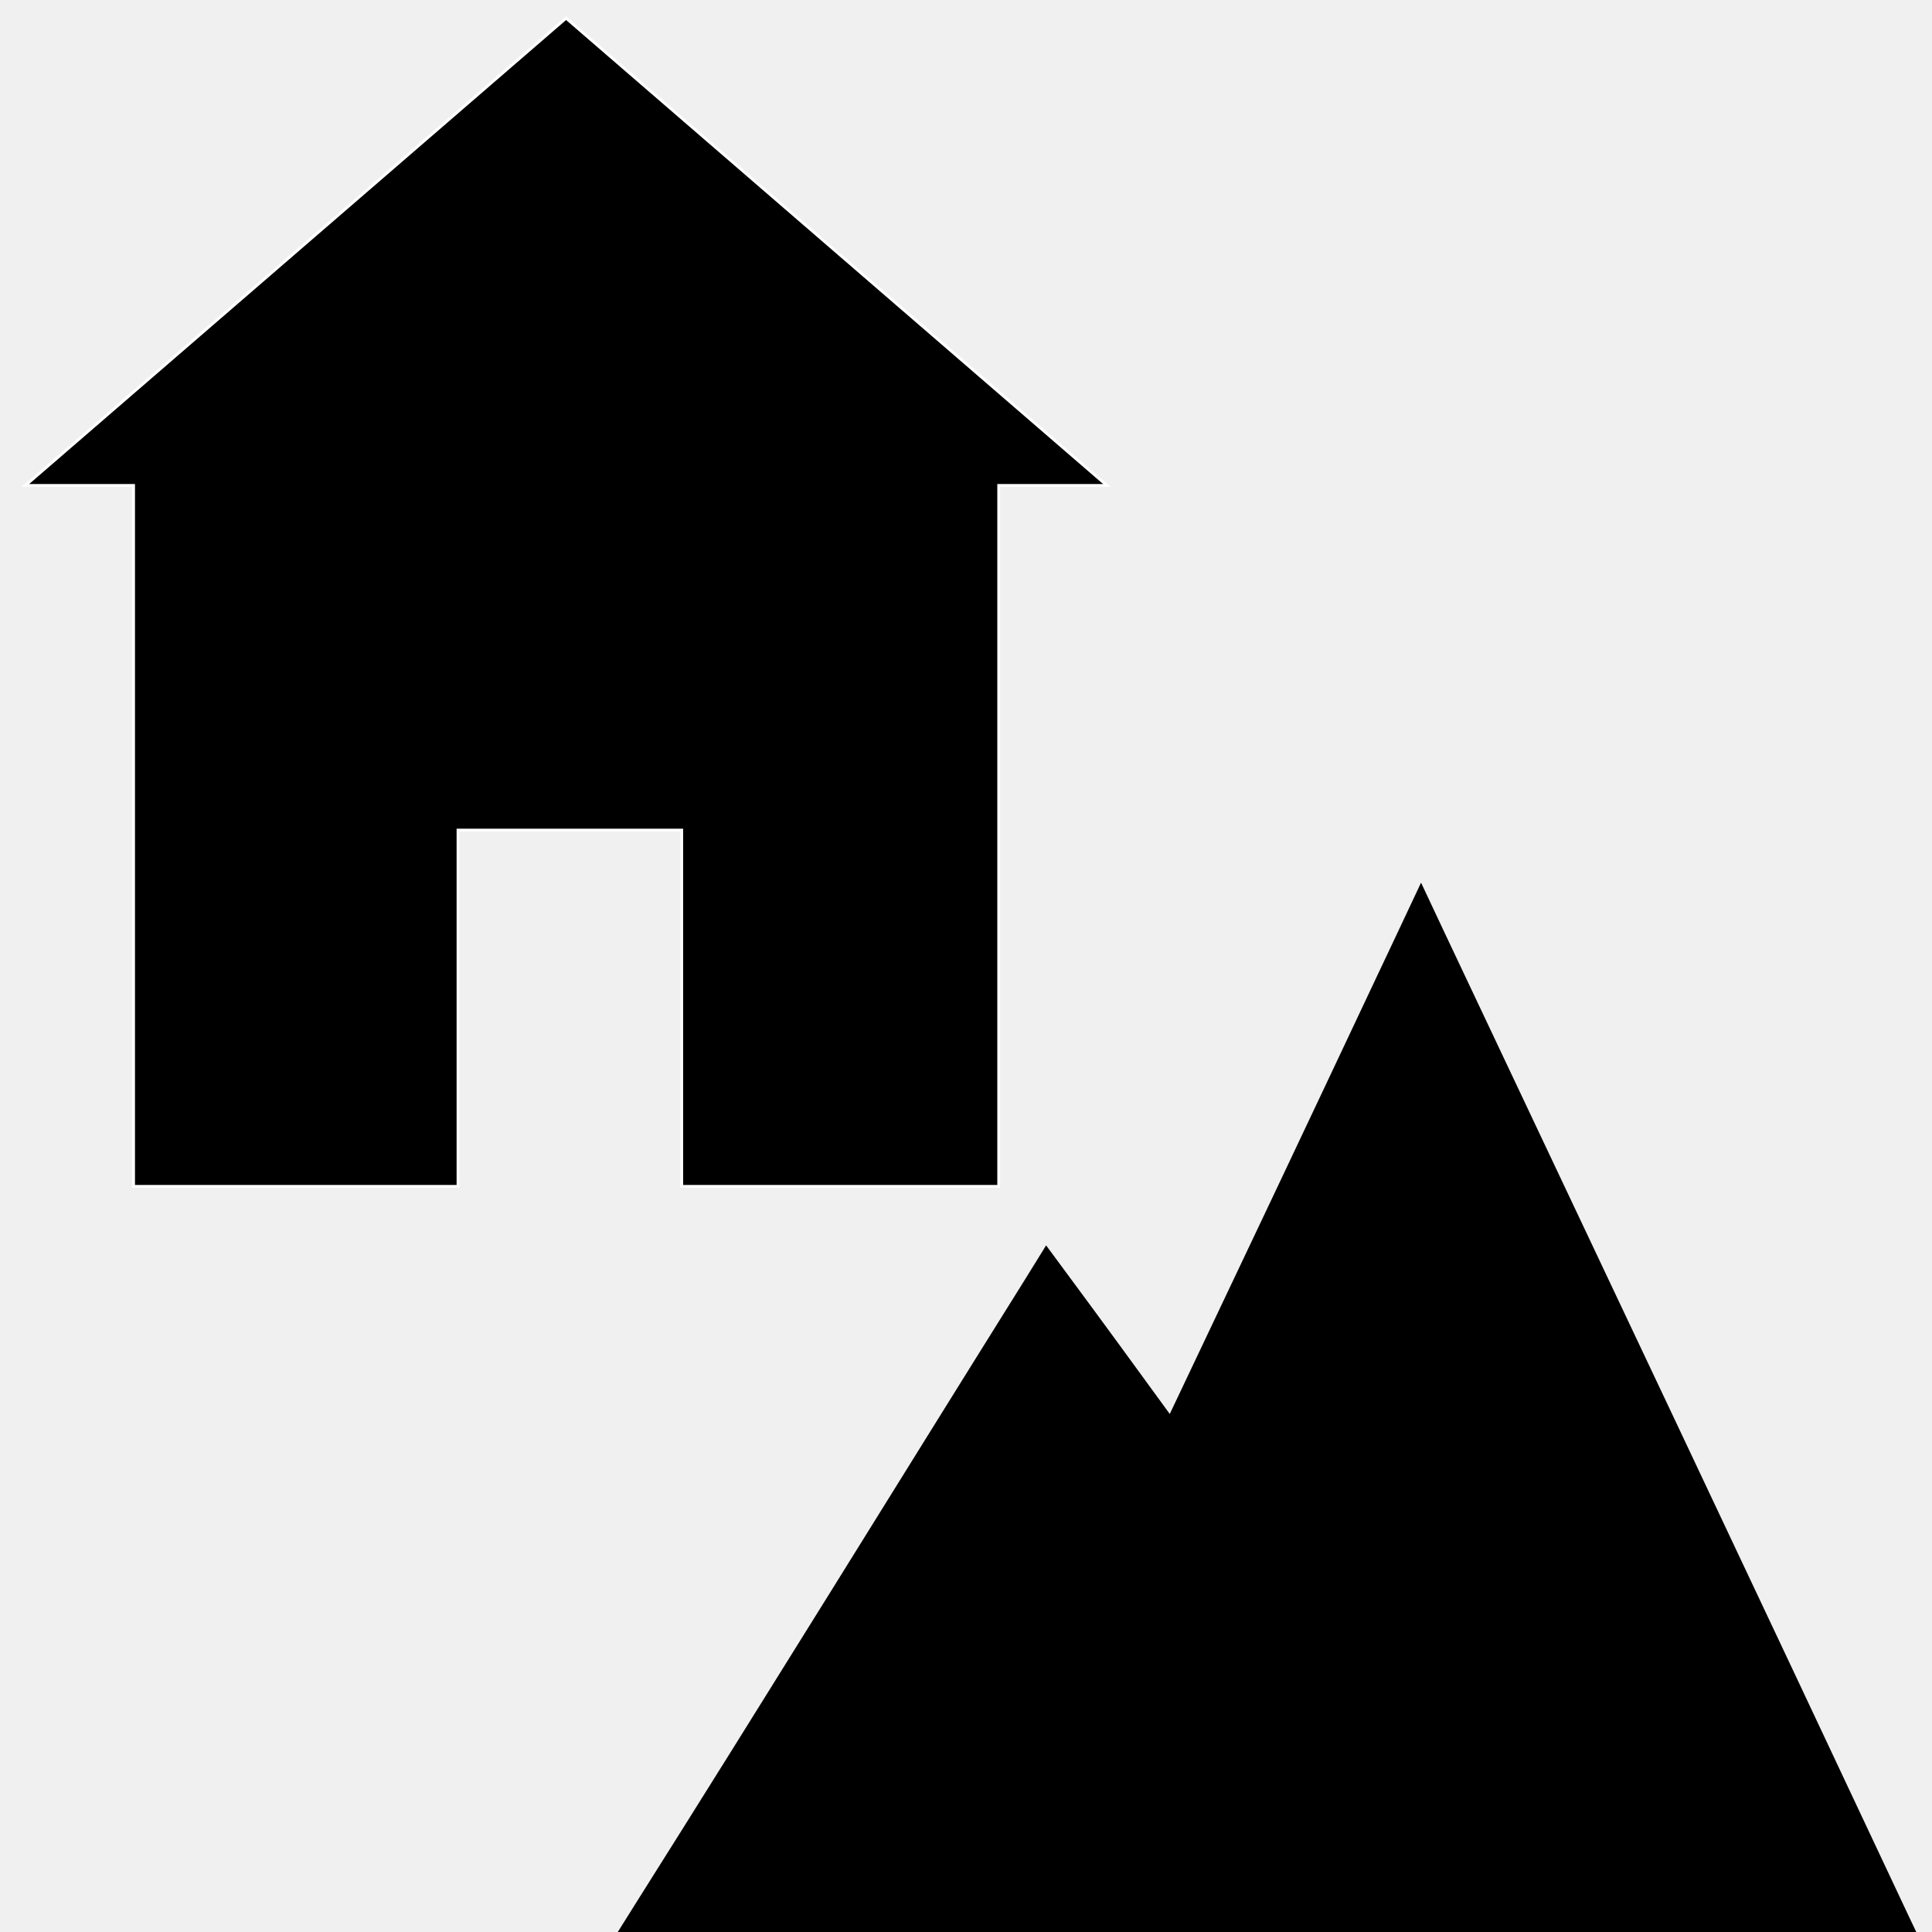
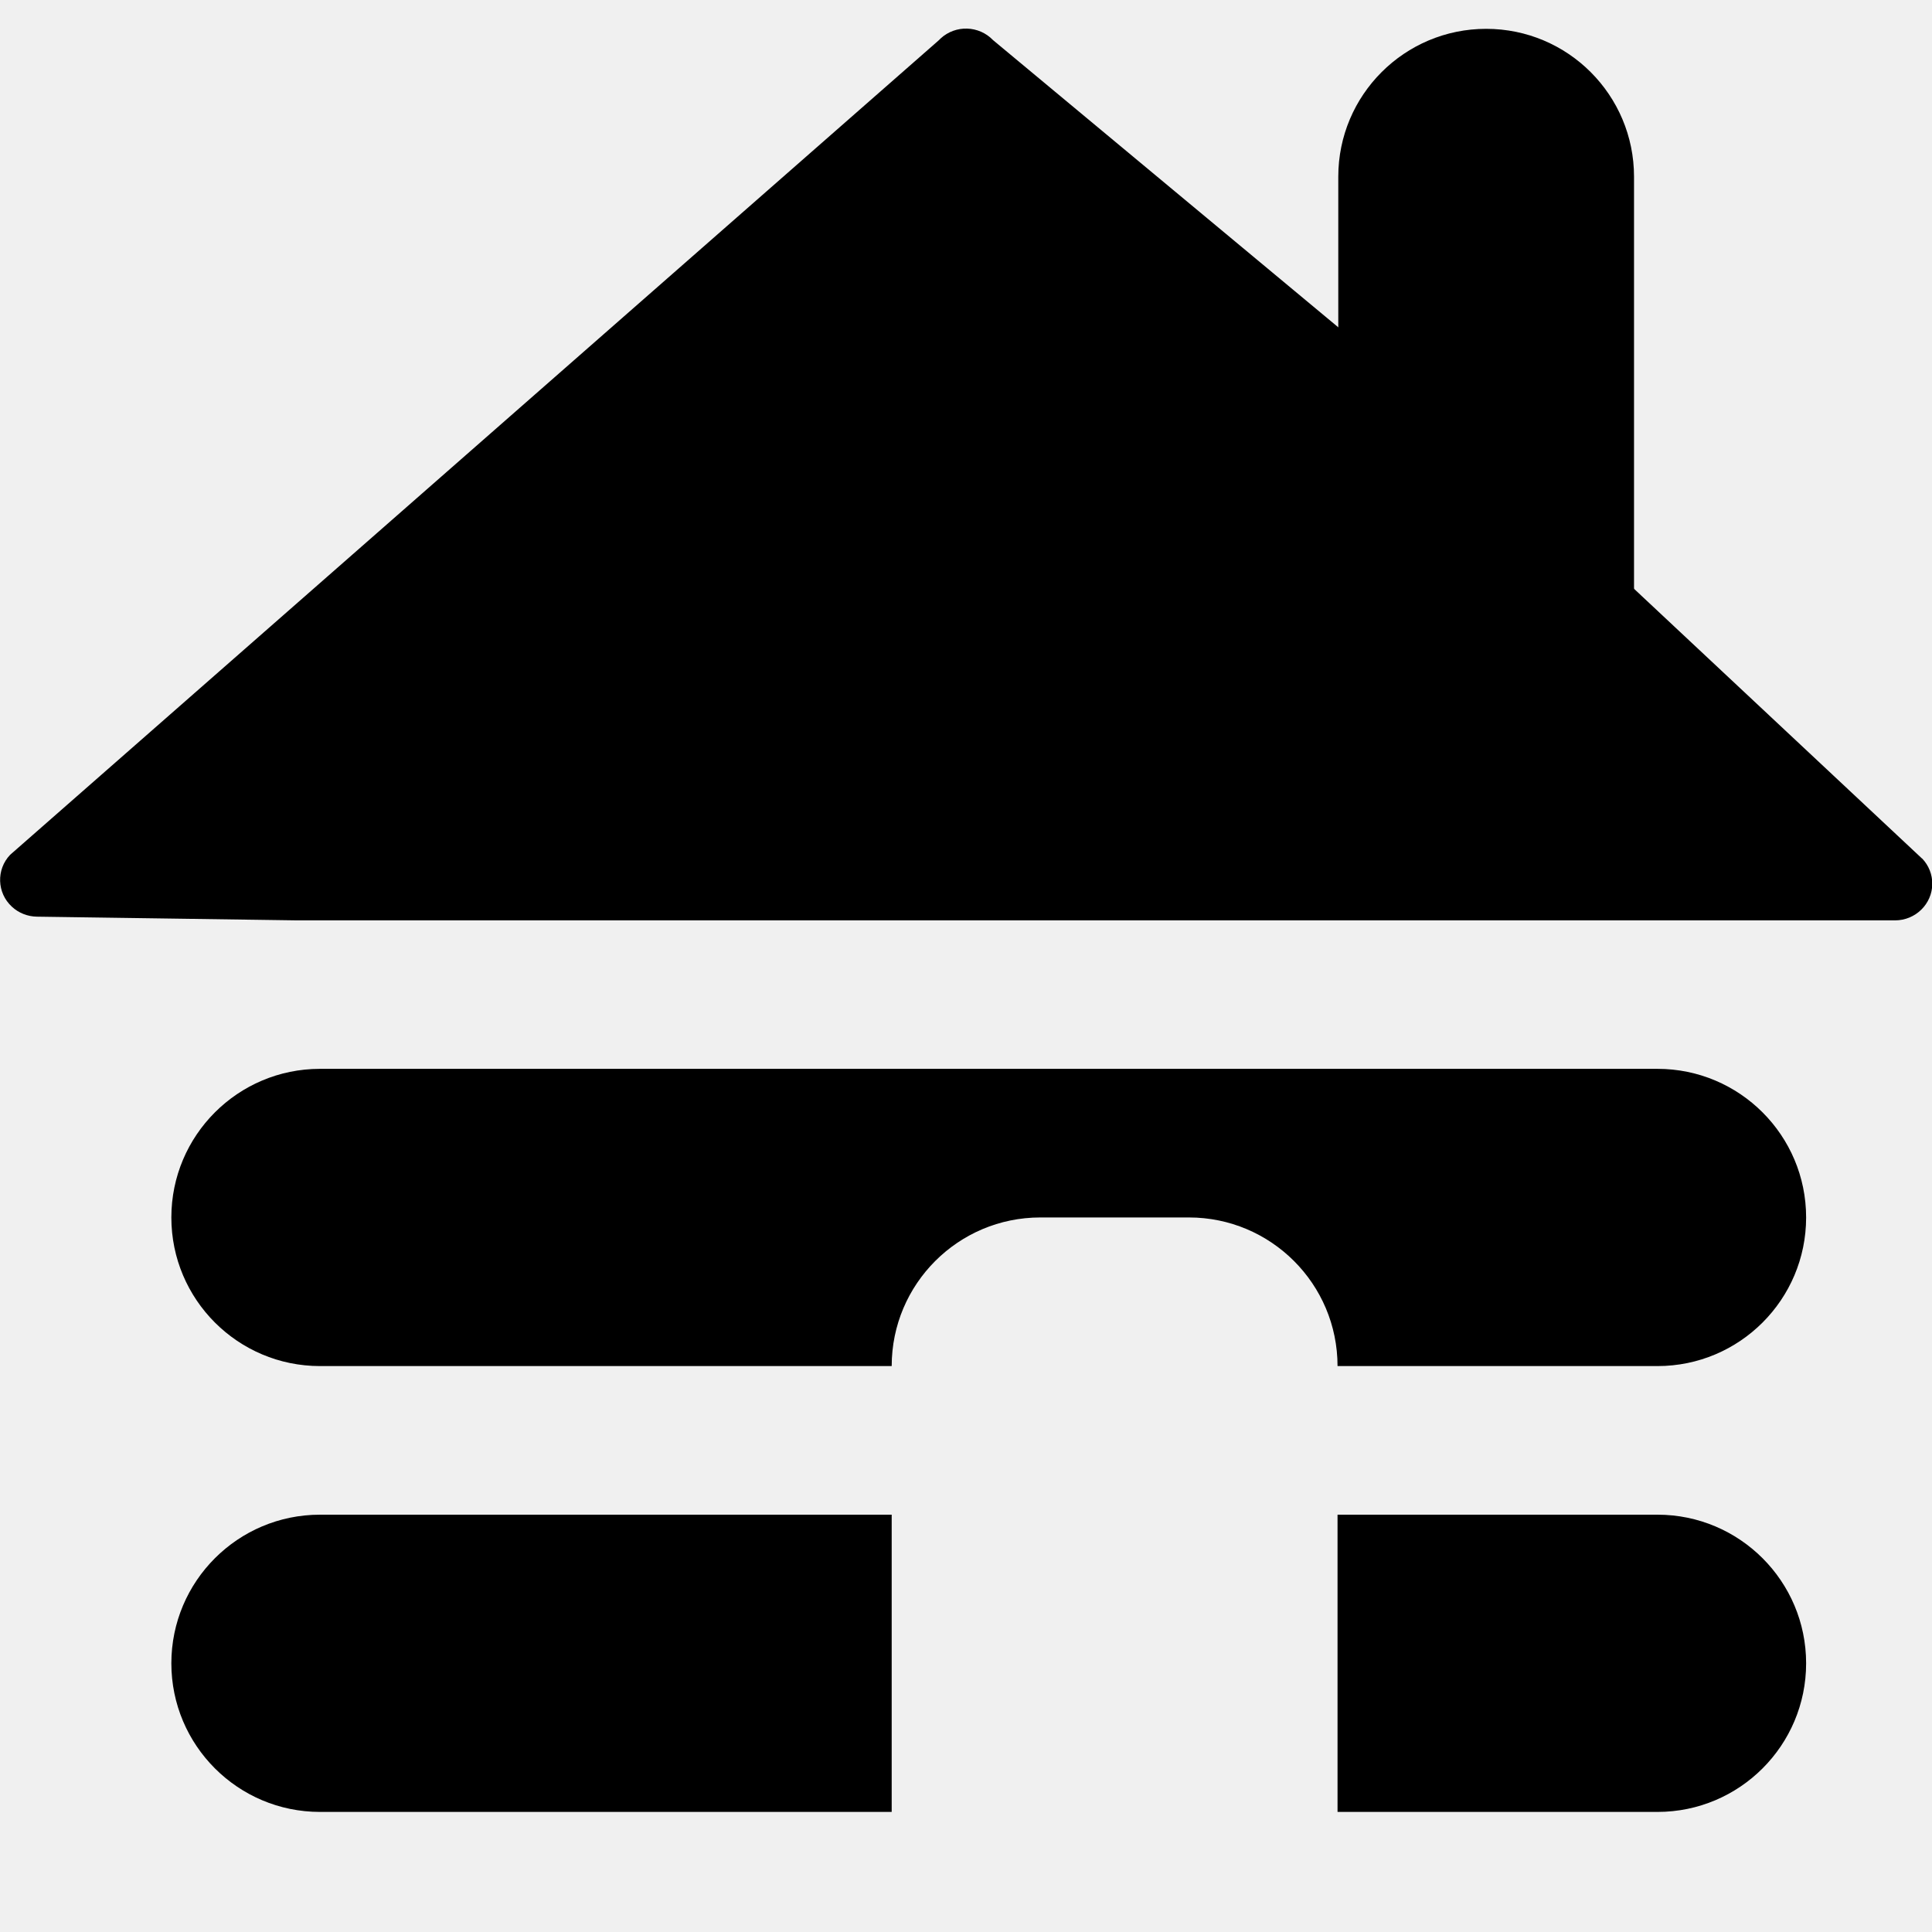
- <svg xmlns="http://www.w3.org/2000/svg" height="15" width="15" version="1.1" id="svg6">
-   <defs id="defs6" />
-   <path d="M 4.395,0.141 0.197,3.769 H 1.037 V 9.211 H 3.556 V 6.445 h 1.737 l 5.7e-6,2.766 H 7.754 V 3.769 h 0.84 z" fill="#fff" fill-rule="evenodd" stroke="#ffffff" stroke-width="0.022" id="path4" style="fill:#000000" />
-   <path d="m 11.033,6.853 -0.191,0.406 -0.154,0.326 C 10.155,8.717 9.619,9.848 9.082,10.978 8.825,10.625 8.568,10.272 8.308,9.921 L 8.122,9.669 7.958,9.934 C 6.946,11.553 5.945,13.178 4.928,14.79 l -0.201,0.321 0.379,0.003 c 3.176,0.027 6.352,0.052 9.527,0.08 l 0.339,0.003 L 14.826,14.891 C 13.63,12.345 12.426,9.802 11.224,7.259 Z" fill="#ffffff" id="path6" style="opacity:1;fill:#000000;stroke-width:0.085" />
+ <svg xmlns="http://www.w3.org/2000/svg" fill="none" height="13" viewBox="0 0 13 13" width="13">
+   <g fill="#000">
+     <path d="m12.932 5.776-2.932-2.746-3.318-2.76c-.095-.099-.252-.104-.353-.011l-.011.011-6.25 5.482c-.094.099-.089.256.012.349.045.042.105.066.168.067l1.754.025h10.749c.138 0.0.25-.11.251-.246 0-.063-.024-.124-.068-.17z" />
+     <path d="m9.005 1.189c0-.55.446-.995.995-.995.55 0 .995.446.995.995v2.811l-1.99-.761z" />
+     <path clip-rule="evenodd" d="m1.153 8.192c0-.552.448-1 1-1h9c.552 0 1 .448 1 1 0 .552-.448 1-1 1h-2.153c0-.552-.448-1-1-1h-1c-.552 0-1 .448-1 1h-3.847c-.552 0-1-.448-1-1zm4.847 2h-3.847c-.552 0-1 .448-1 1s.448 1 1 1h3.847zm3 2h2.153c.552 0 1-.448 1-1s-.448-1-1-1h-2.153z" fill-rule="evenodd" />
+   </g>
</svg>
